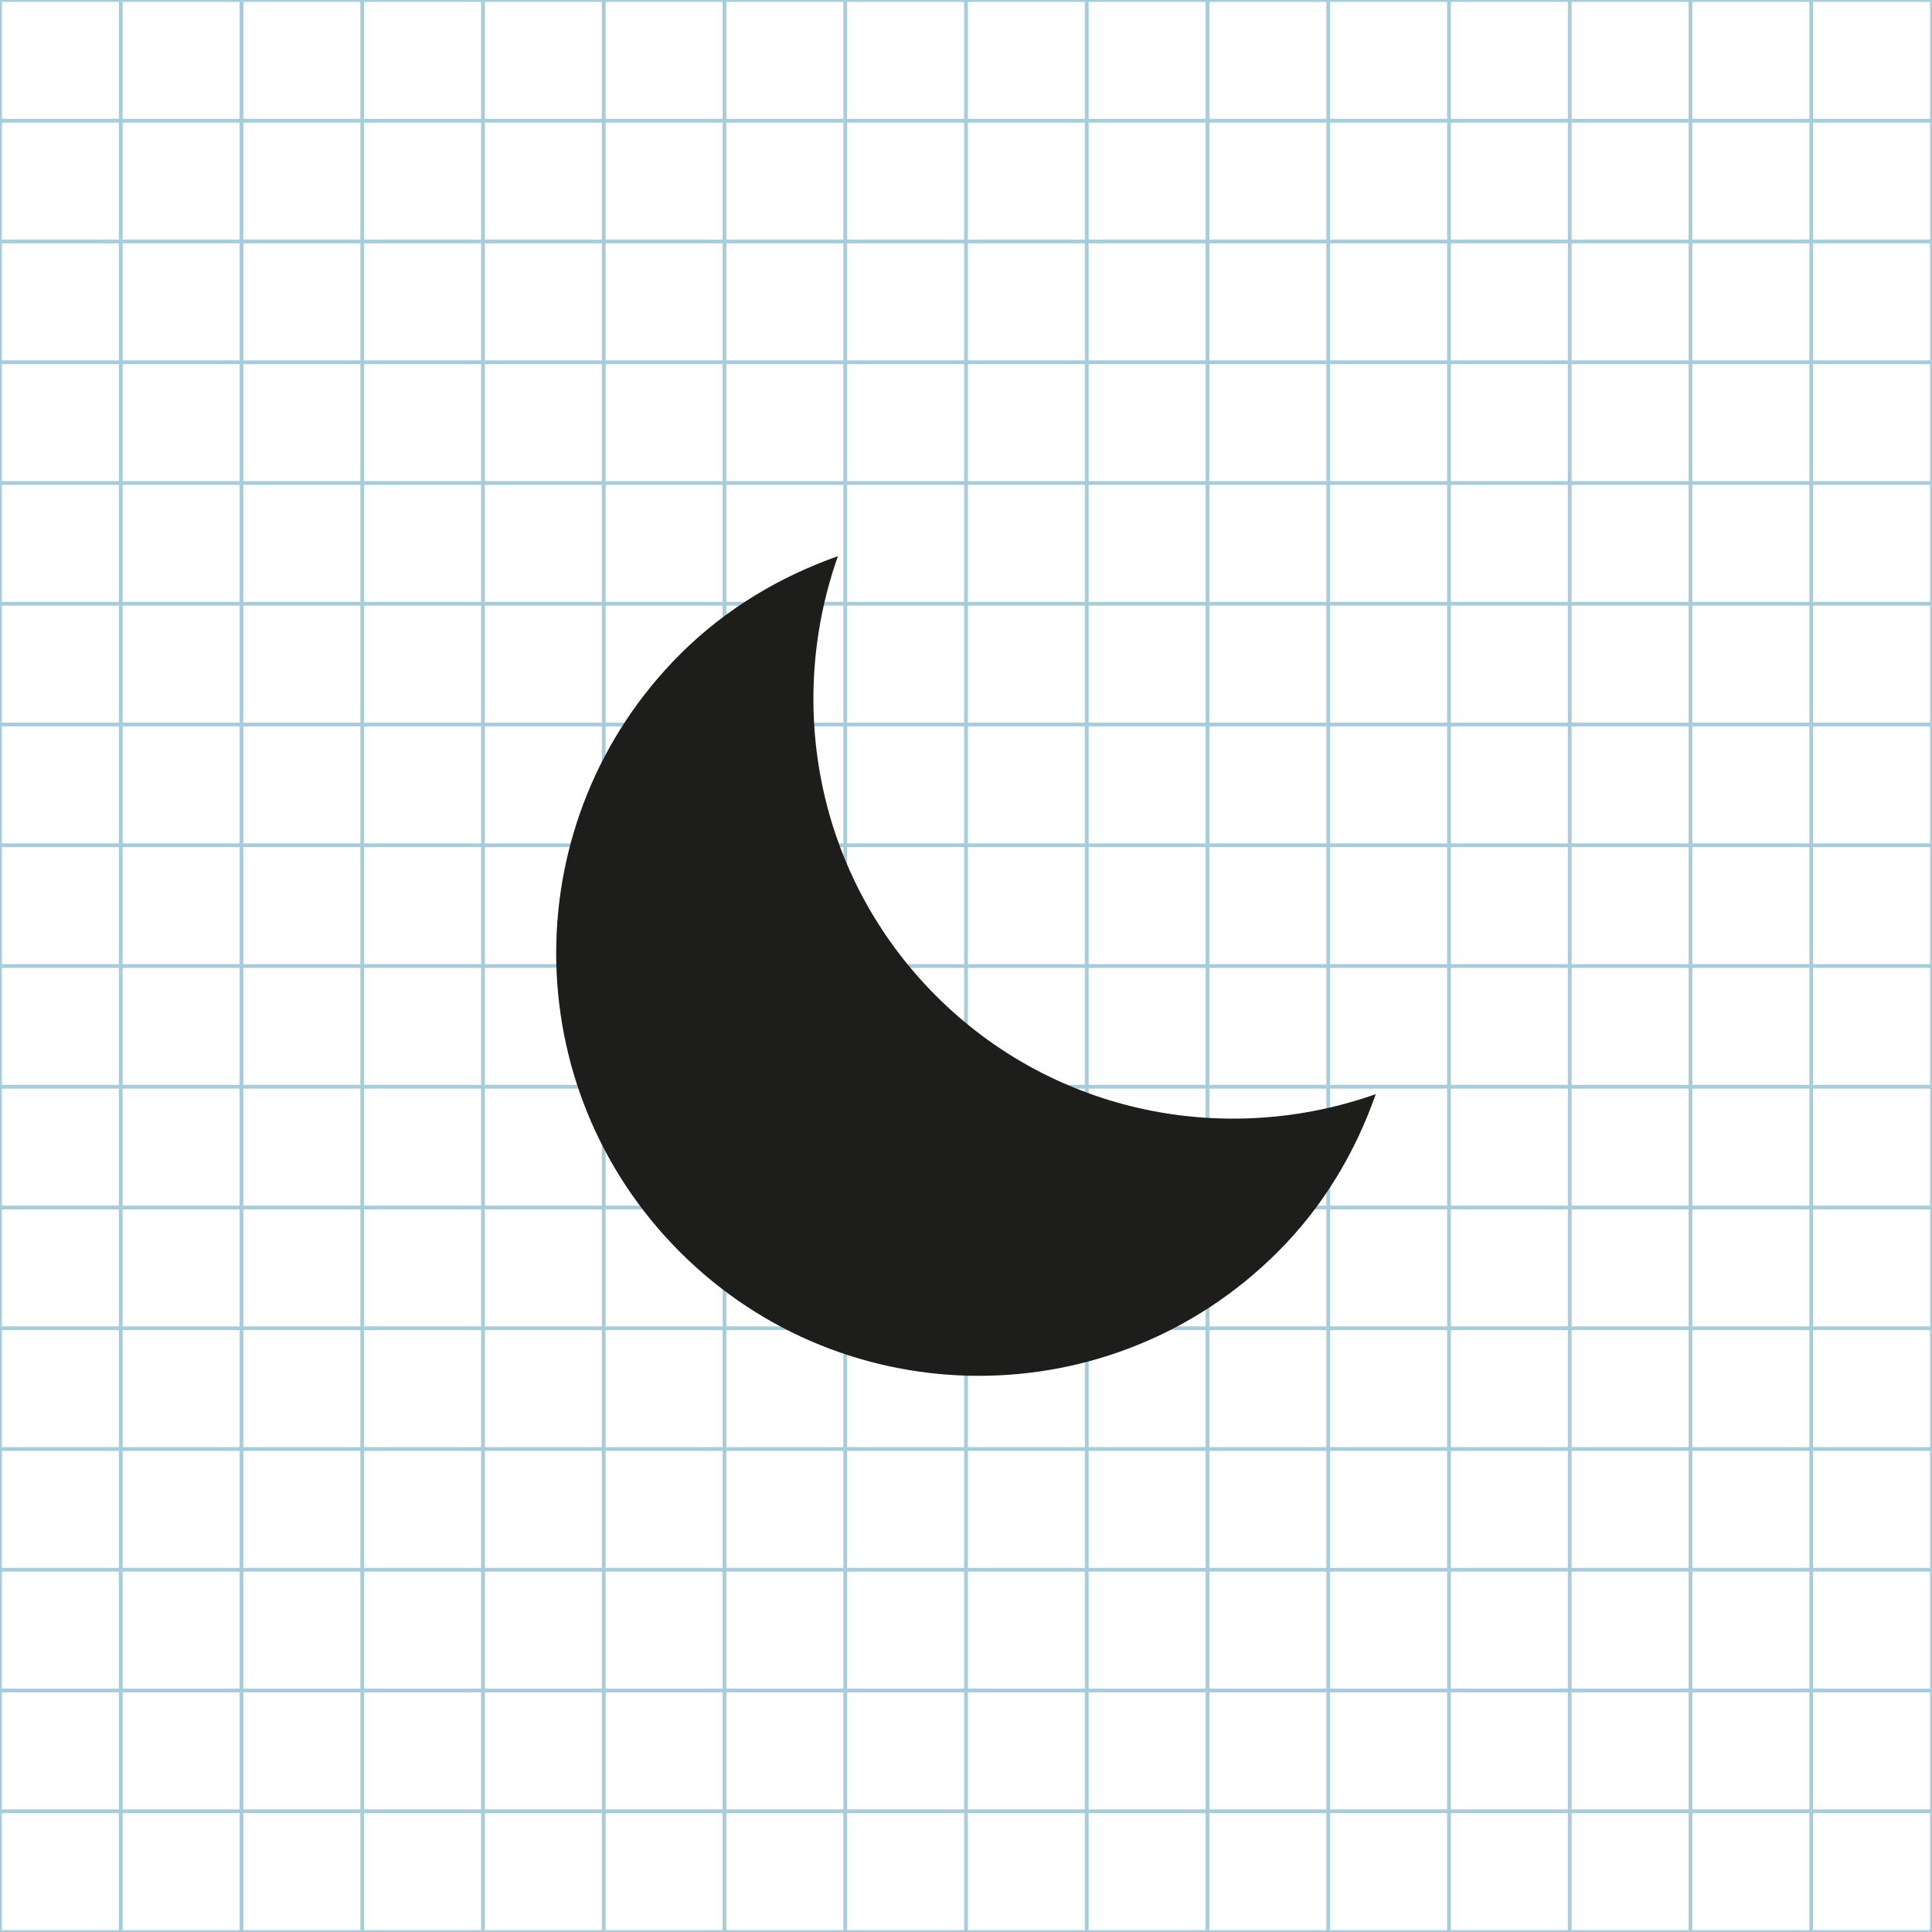
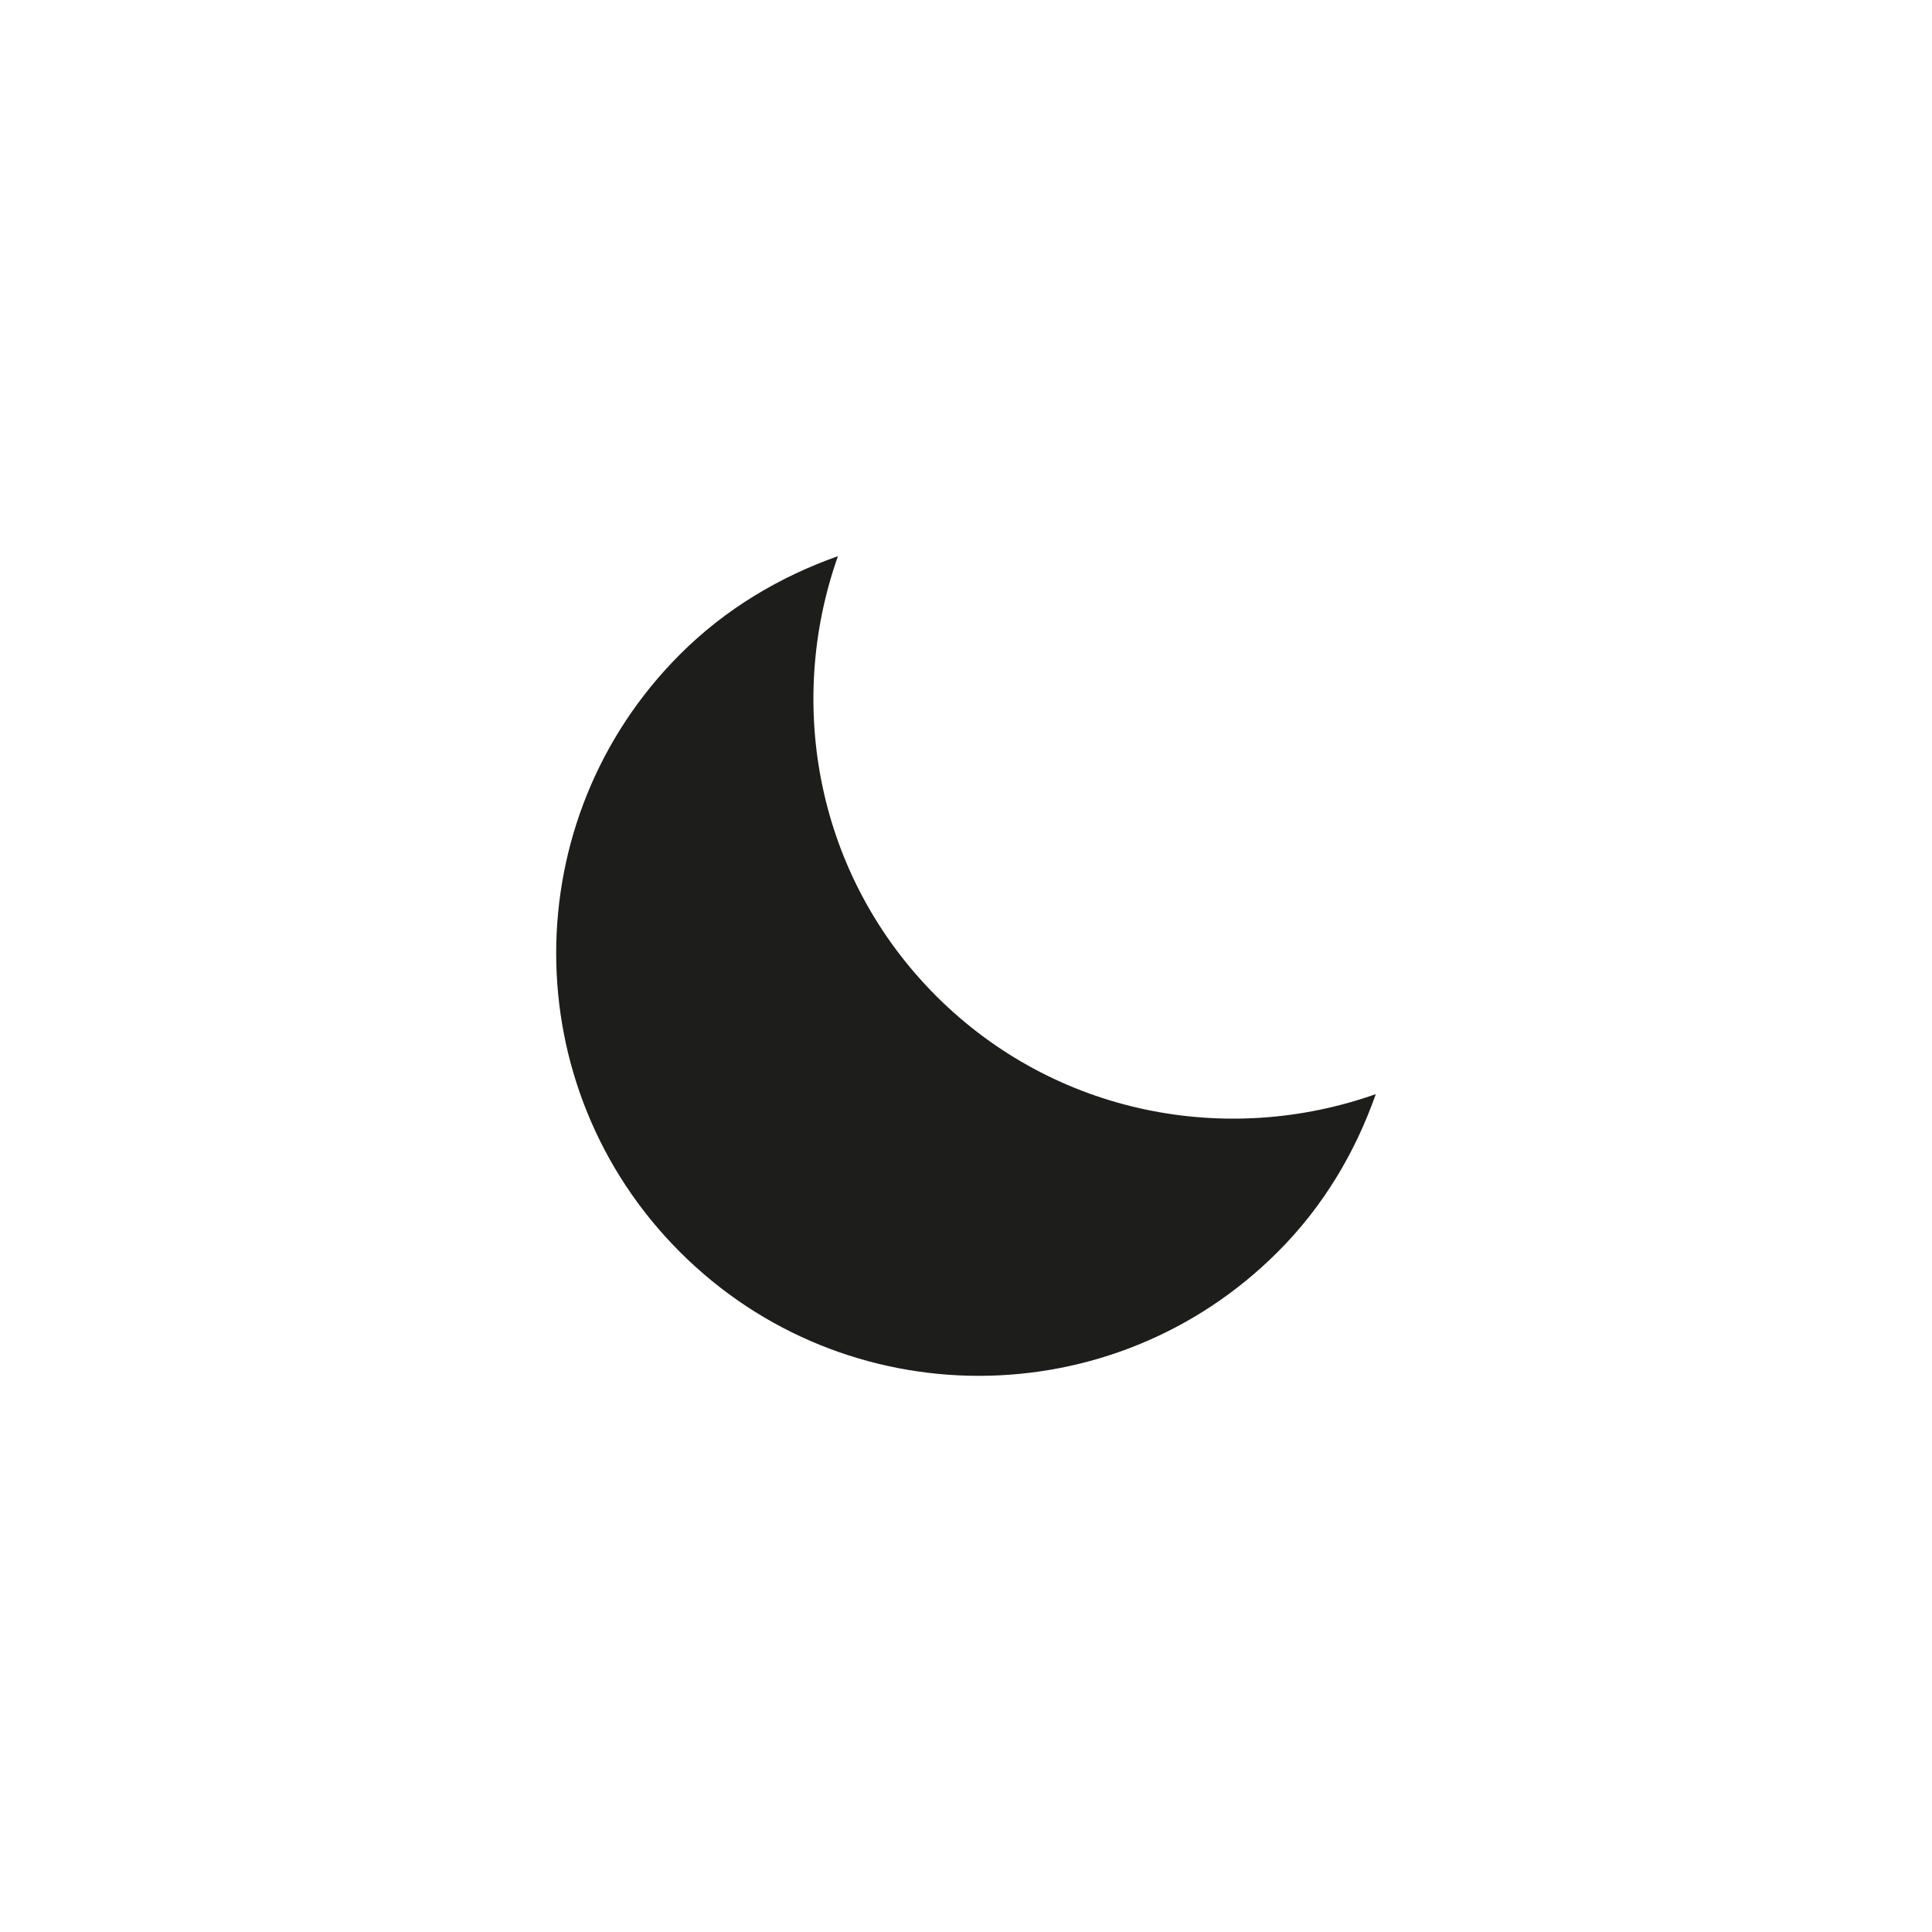
<svg xmlns="http://www.w3.org/2000/svg" version="1.1" id="Layer_1" x="0px" y="0px" width="512px" height="512px" viewBox="0 0 512 512" enable-background="new 0 0 512 512" xml:space="preserve">
-   <g id="Grid_1_">
-     <g id="Layer_1_1_">
-       <g id="Grid">
-         <g>
-           <rect fill="none" stroke="#A9CCDB" stroke-miterlimit="10" width="512" height="512" />
-           <line fill="none" stroke="#A9CCDB" stroke-miterlimit="10" x1="0" y1="480" x2="512" y2="480" />
-           <line fill="none" stroke="#A9CCDB" stroke-miterlimit="10" x1="0" y1="448" x2="512" y2="448" />
-           <line fill="none" stroke="#A9CCDB" stroke-miterlimit="10" x1="0" y1="416" x2="512" y2="416" />
-           <line fill="none" stroke="#A9CCDB" stroke-miterlimit="10" x1="0" y1="384" x2="512" y2="384" />
-           <line fill="none" stroke="#A9CCDB" stroke-miterlimit="10" x1="0" y1="352" x2="512" y2="352" />
-           <line fill="none" stroke="#A9CCDB" stroke-miterlimit="10" x1="0" y1="320" x2="512" y2="320" />
-           <line fill="none" stroke="#A9CCDB" stroke-miterlimit="10" x1="0" y1="288" x2="512" y2="288" />
-           <line fill="none" stroke="#A9CCDB" stroke-miterlimit="10" x1="0" y1="256" x2="512" y2="256" />
-           <line fill="none" stroke="#A9CCDB" stroke-miterlimit="10" x1="0" y1="224" x2="512" y2="224" />
-           <line fill="none" stroke="#A9CCDB" stroke-miterlimit="10" x1="0" y1="192" x2="512" y2="192" />
-           <line fill="none" stroke="#A9CCDB" stroke-miterlimit="10" x1="0" y1="160" x2="512" y2="160" />
-           <line fill="none" stroke="#A9CCDB" stroke-miterlimit="10" x1="0" y1="128" x2="512" y2="128" />
-           <line fill="none" stroke="#A9CCDB" stroke-miterlimit="10" x1="0" y1="96" x2="512" y2="96" />
-           <line fill="none" stroke="#A9CCDB" stroke-miterlimit="10" x1="0" y1="64" x2="512" y2="64" />
-           <line fill="none" stroke="#A9CCDB" stroke-miterlimit="10" x1="0" y1="32" x2="512" y2="32" />
-           <line fill="none" stroke="#A9CCDB" stroke-miterlimit="10" x1="480" y1="0" x2="480" y2="512" />
-           <line fill="none" stroke="#A9CCDB" stroke-miterlimit="10" x1="448" y1="0" x2="448" y2="512" />
-           <line fill="none" stroke="#A9CCDB" stroke-miterlimit="10" x1="416" y1="0" x2="416" y2="512" />
-           <line fill="none" stroke="#A9CCDB" stroke-miterlimit="10" x1="384" y1="0" x2="384" y2="512" />
-           <line fill="none" stroke="#A9CCDB" stroke-miterlimit="10" x1="352" y1="0" x2="352" y2="512" />
-           <line fill="none" stroke="#A9CCDB" stroke-miterlimit="10" x1="320" y1="0" x2="320" y2="512" />
-           <line fill="none" stroke="#A9CCDB" stroke-miterlimit="10" x1="288" y1="0" x2="288" y2="512" />
-           <line fill="none" stroke="#A9CCDB" stroke-miterlimit="10" x1="256" y1="0" x2="256" y2="512" />
-           <line fill="none" stroke="#A9CCDB" stroke-miterlimit="10" x1="224" y1="0" x2="224" y2="512" />
-           <line fill="none" stroke="#A9CCDB" stroke-miterlimit="10" x1="192" y1="0" x2="192" y2="512" />
-           <line fill="none" stroke="#A9CCDB" stroke-miterlimit="10" x1="160" y1="0" x2="160" y2="512" />
-           <line fill="none" stroke="#A9CCDB" stroke-miterlimit="10" x1="128" y1="0" x2="128" y2="512" />
-           <line fill="none" stroke="#A9CCDB" stroke-miterlimit="10" x1="96" y1="0" x2="96" y2="512" />
-           <line fill="none" stroke="#A9CCDB" stroke-miterlimit="10" x1="64" y1="0" x2="64" y2="512" />
-           <line fill="none" stroke="#A9CCDB" stroke-miterlimit="10" x1="32" y1="0" x2="32" y2="512" />
-         </g>
-       </g>
-     </g>
-   </g>
  <path fill-rule="evenodd" clip-rule="evenodd" fill="#1D1D1B" d="M248.082,263.932c-31.52-31.542-39.979-77.105-26.02-116.542  c-15.25,5.395-29.668,13.833-41.854,26.02c-43.751,43.75-43.751,114.667,0,158.395c43.729,43.73,114.625,43.752,158.374,0  c12.229-12.186,20.646-26.604,26.021-41.854C325.188,303.91,279.604,295.451,248.082,263.932z" />
</svg>
